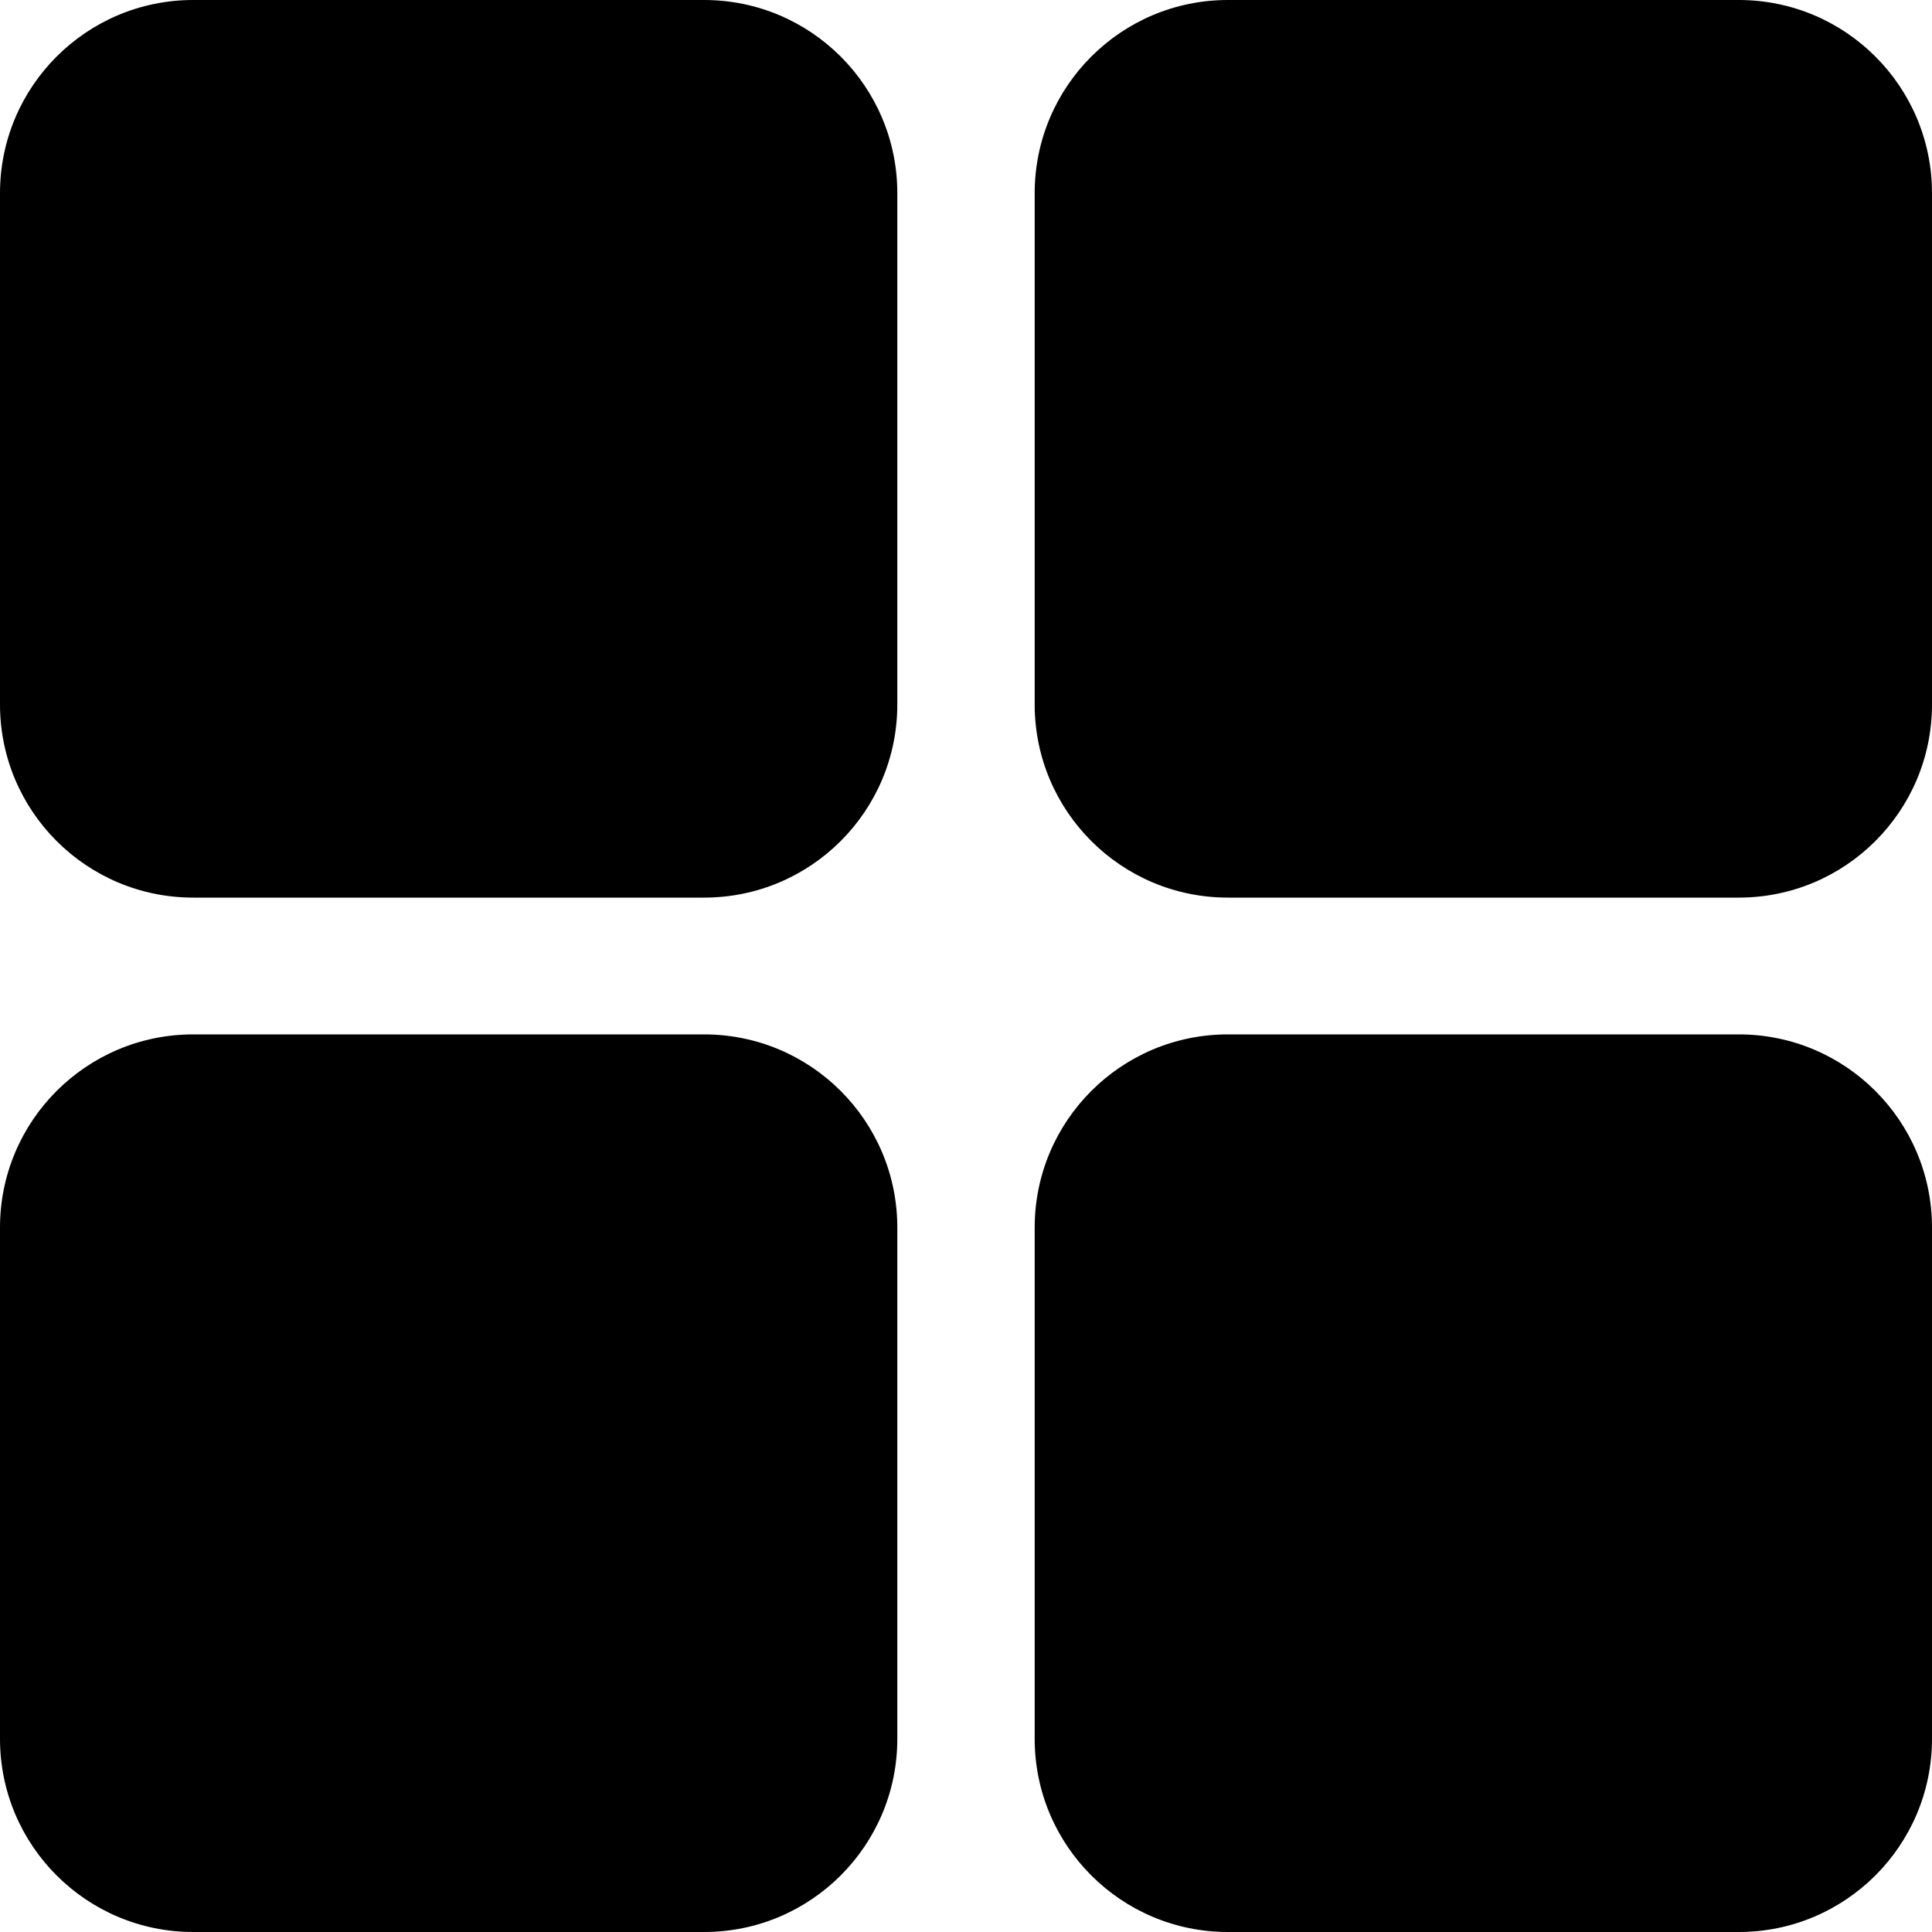
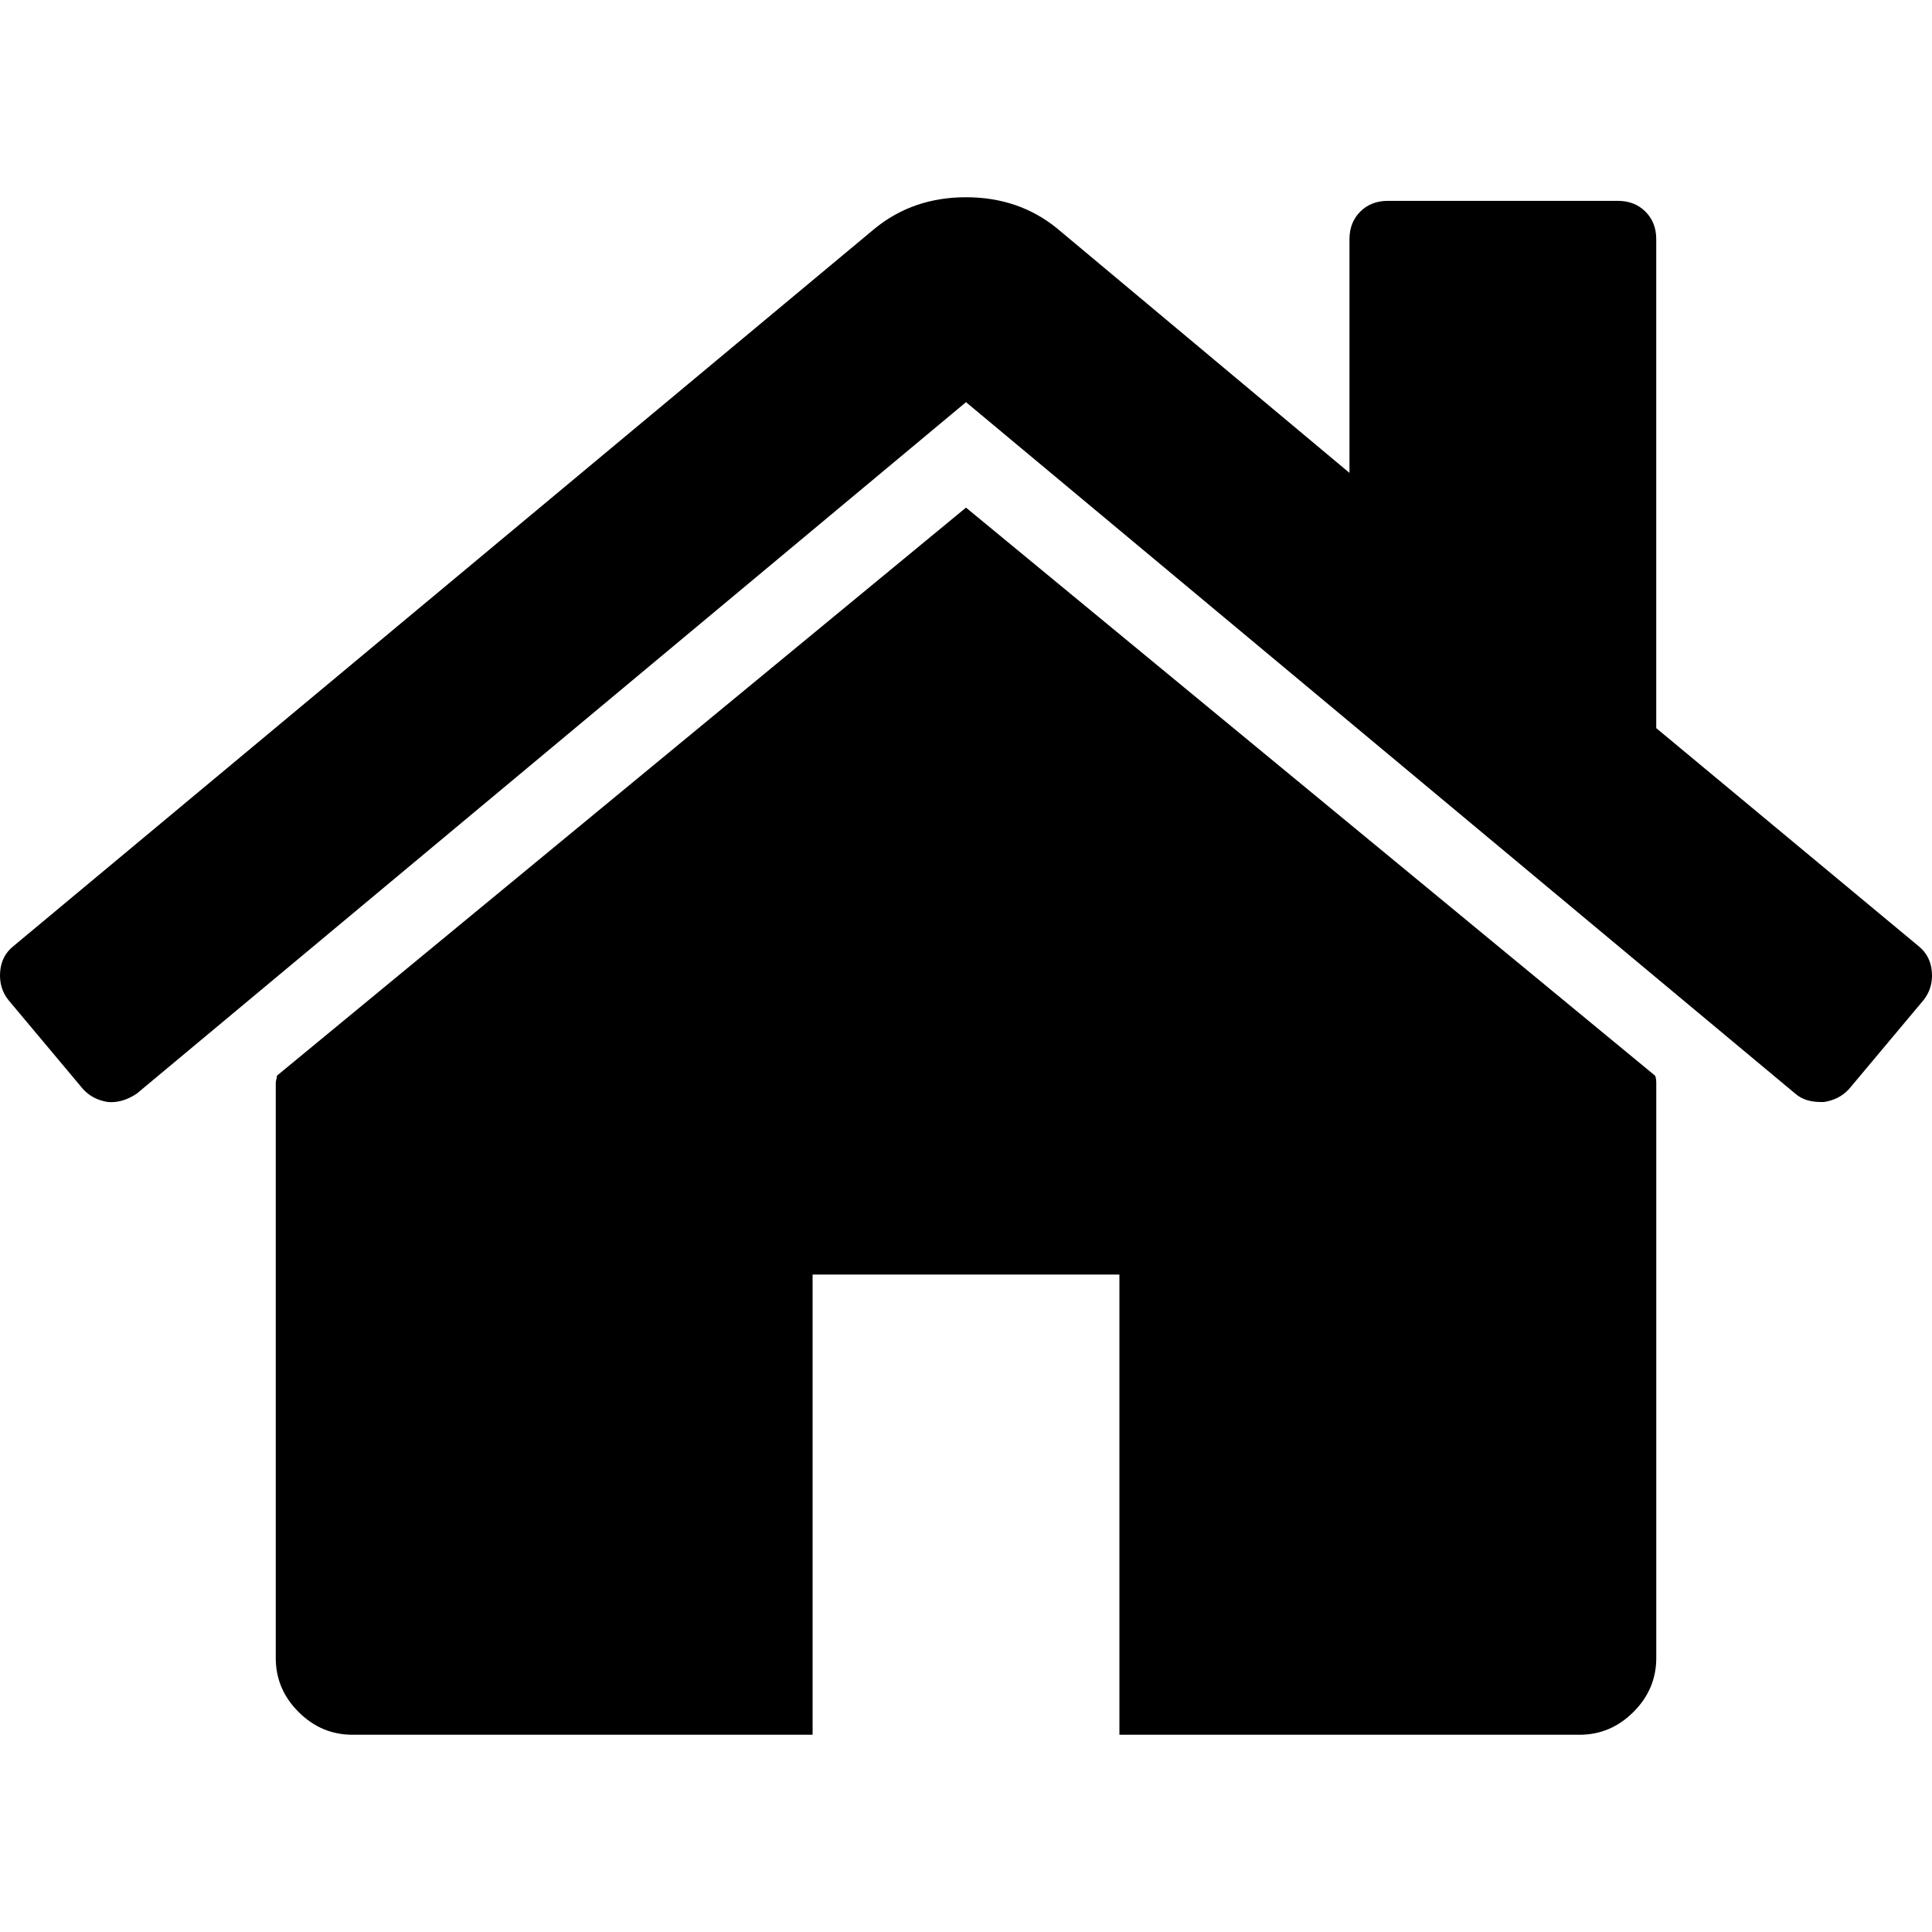
- <svg xmlns="http://www.w3.org/2000/svg" width="20" height="20" viewBox="0 0 20 20" fill="none">
-   <rect width="9.289" height="9.292" rx="2" fill="black" />
-   <rect y="10.708" width="9.289" height="9.292" rx="2" fill="black" />
-   <rect x="10.711" width="9.289" height="9.292" rx="2" fill="black" />
-   <rect x="10.711" y="10.708" width="9.289" height="9.292" rx="2" fill="black" />
+ <svg xmlns="http://www.w3.org/2000/svg" version="1.1" id="Capa_1" x="0px" y="0px" width="460.298px" height="460.297px" viewBox="0 0 460.298 460.297" style="enable-background:new 0 0 460.298 460.297;" xml:space="preserve">
+   <g>
+     <g>
+       <path d="M230.149,120.939L65.986,256.274c0,0.191-0.048,0.472-0.144,0.855c-0.094,0.38-0.144,0.656-0.144,0.852v137.041    c0,4.948,1.809,9.236,5.426,12.847c3.616,3.613,7.898,5.431,12.847,5.431h109.63V303.664h73.097v109.64h109.629    c4.948,0,9.236-1.814,12.847-5.435c3.617-3.607,5.432-7.898,5.432-12.847V257.981c0-0.76-0.104-1.334-0.288-1.707L230.149,120.939    z" />
+       <path d="M457.122,225.438L394.6,173.476V56.989c0-2.663-0.856-4.853-2.574-6.567c-1.704-1.712-3.894-2.568-6.563-2.568h-54.816    c-2.666,0-4.855,0.856-6.57,2.568c-1.711,1.714-2.566,3.905-2.566,6.567v55.673l-69.662-58.245    c-6.084-4.949-13.318-7.423-21.694-7.423c-8.375,0-15.608,2.474-21.698,7.423L3.172,225.438c-1.903,1.52-2.946,3.566-3.14,6.136    c-0.193,2.568,0.472,4.811,1.997,6.713l17.701,21.128c1.525,1.712,3.521,2.759,5.996,3.142c2.285,0.192,4.57-0.476,6.855-1.998    L230.149,95.817l197.57,164.741c1.526,1.328,3.521,1.991,5.996,1.991h0.858c2.471-0.376,4.463-1.43,5.996-3.138l17.703-21.125    c1.522-1.906,2.189-4.145,1.991-6.716C460.068,229.007,459.021,226.961,457.122,225.438z" />
+     </g>
+   </g>
+   <g>
+ </g>
+   <g>
+ </g>
+   <g>
+ </g>
+   <g>
+ </g>
+   <g>
+ </g>
+   <g>
+ </g>
+   <g>
+ </g>
+   <g>
+ </g>
+   <g>
+ </g>
+   <g>
+ </g>
+   <g>
+ </g>
+   <g>
+ </g>
+   <g>
+ </g>
+   <g>
+ </g>
+   <g>
+ </g>
</svg>
